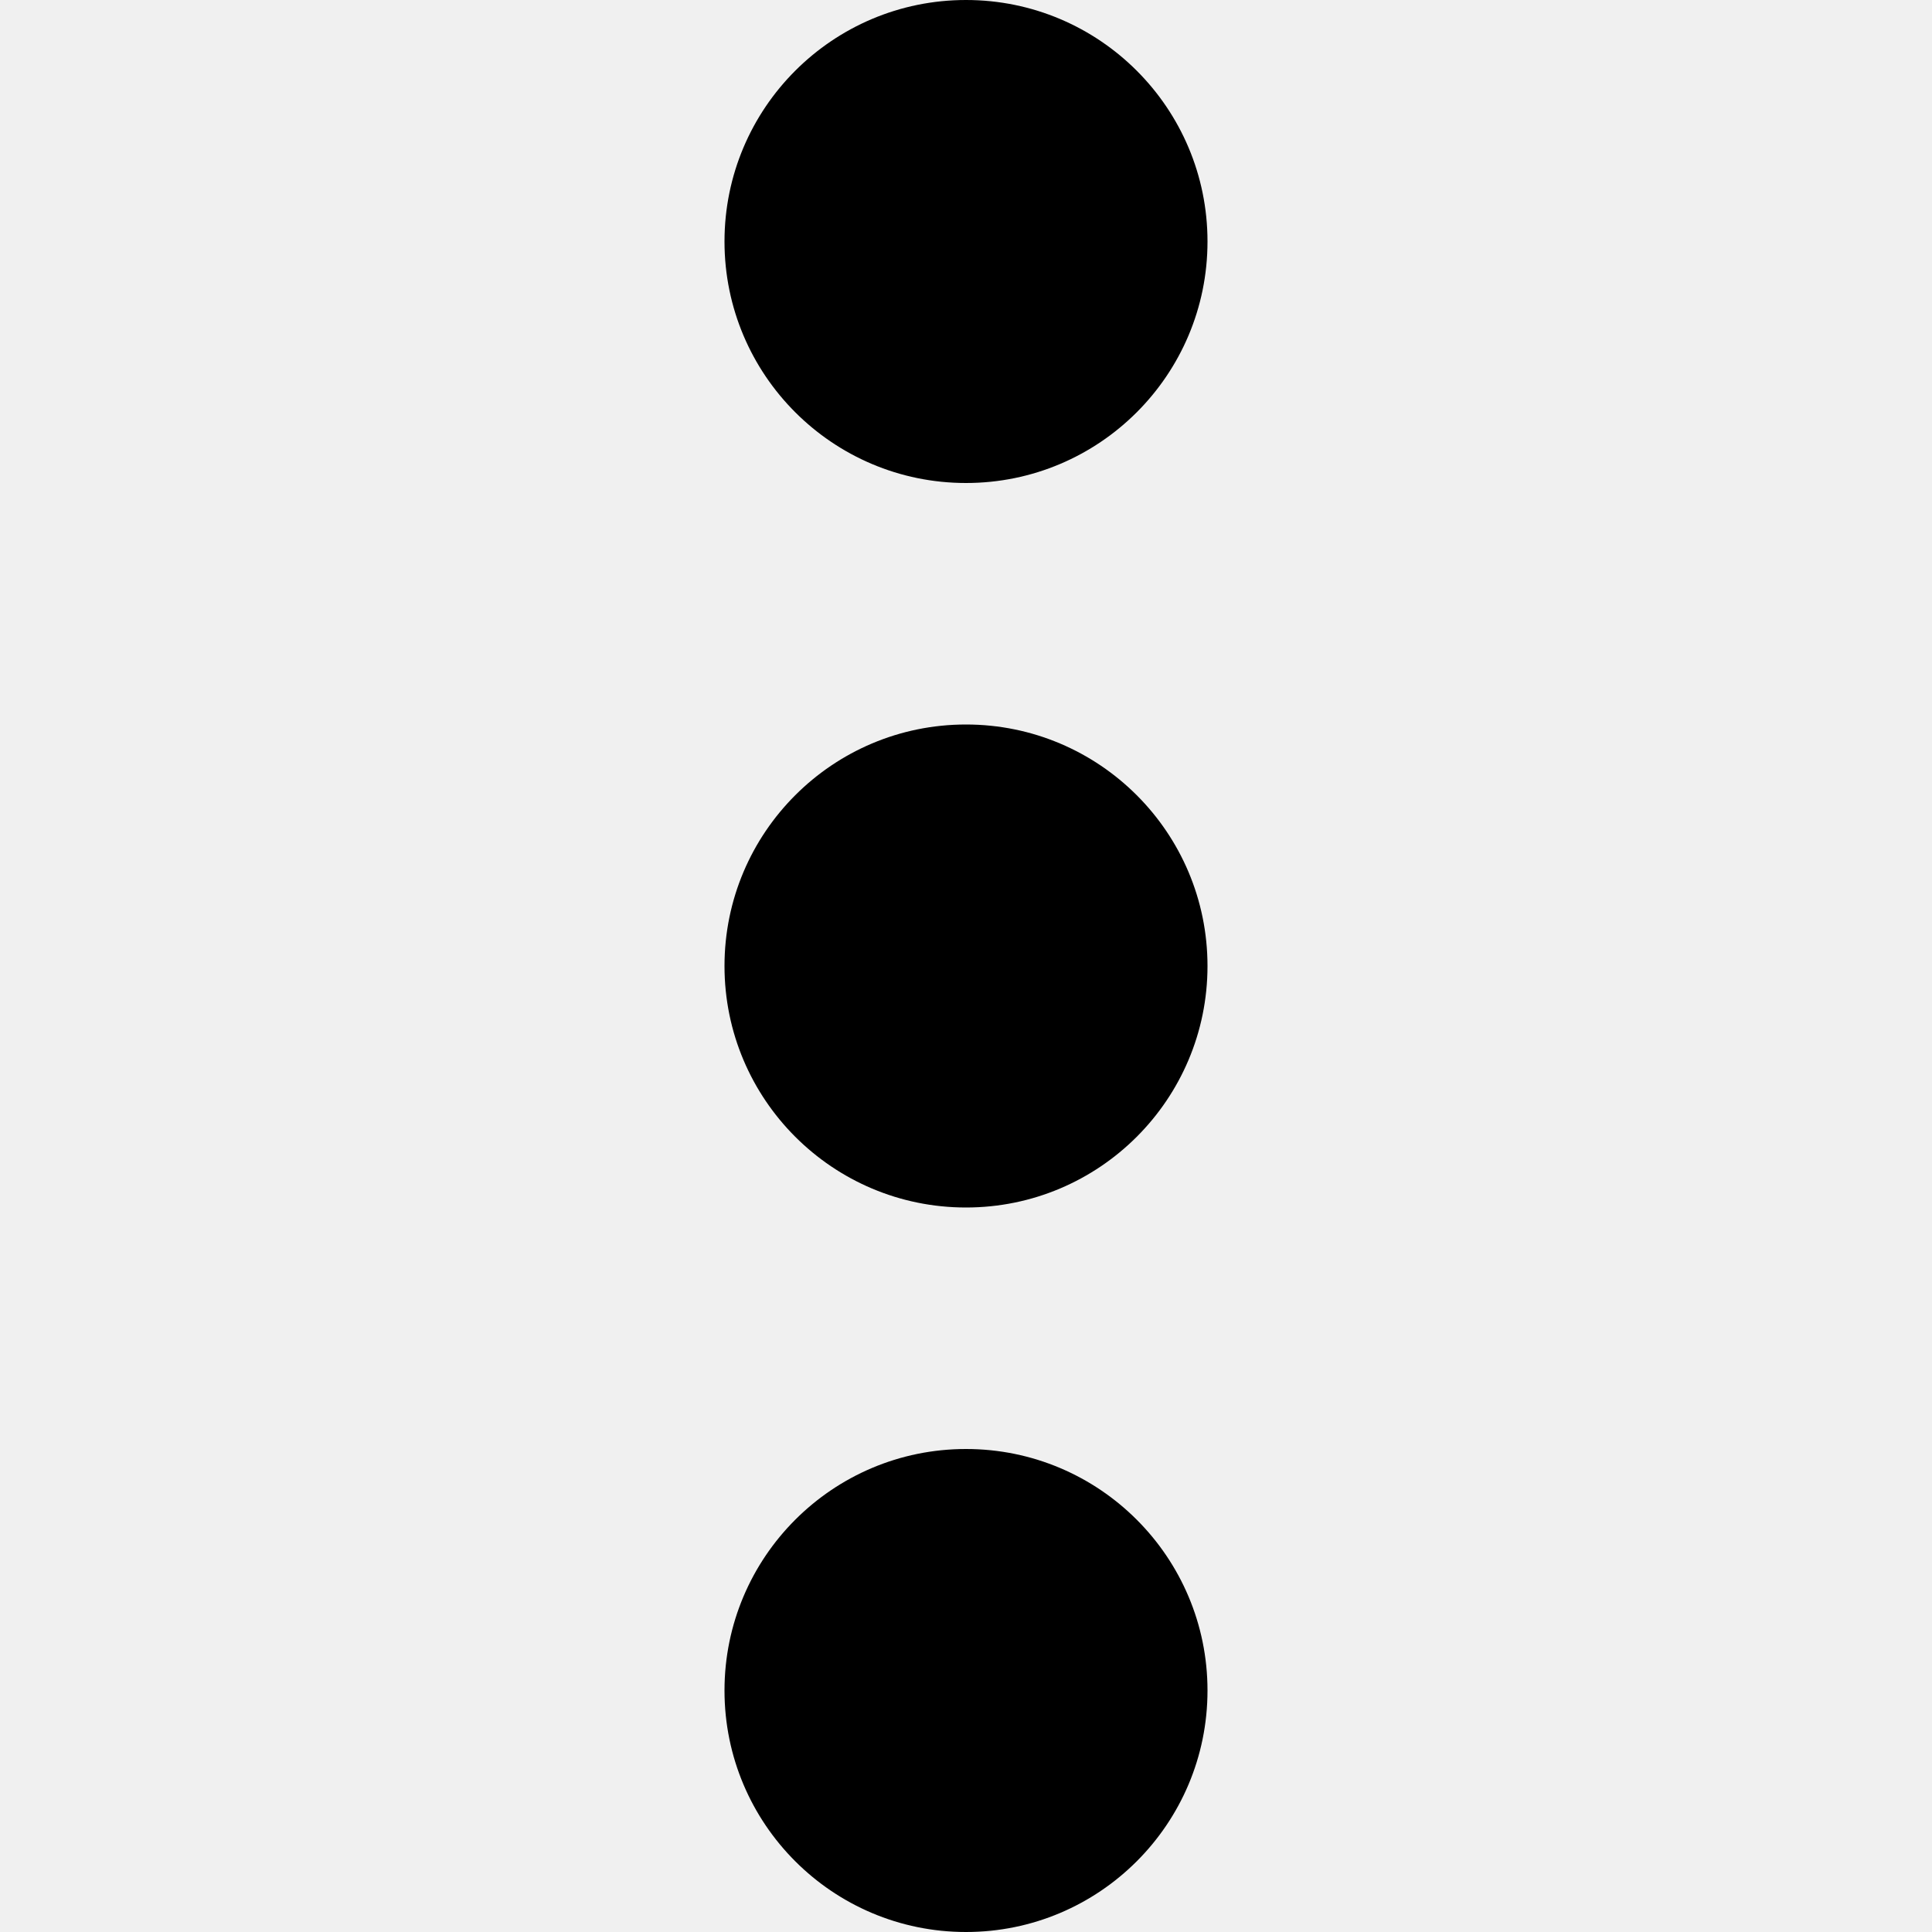
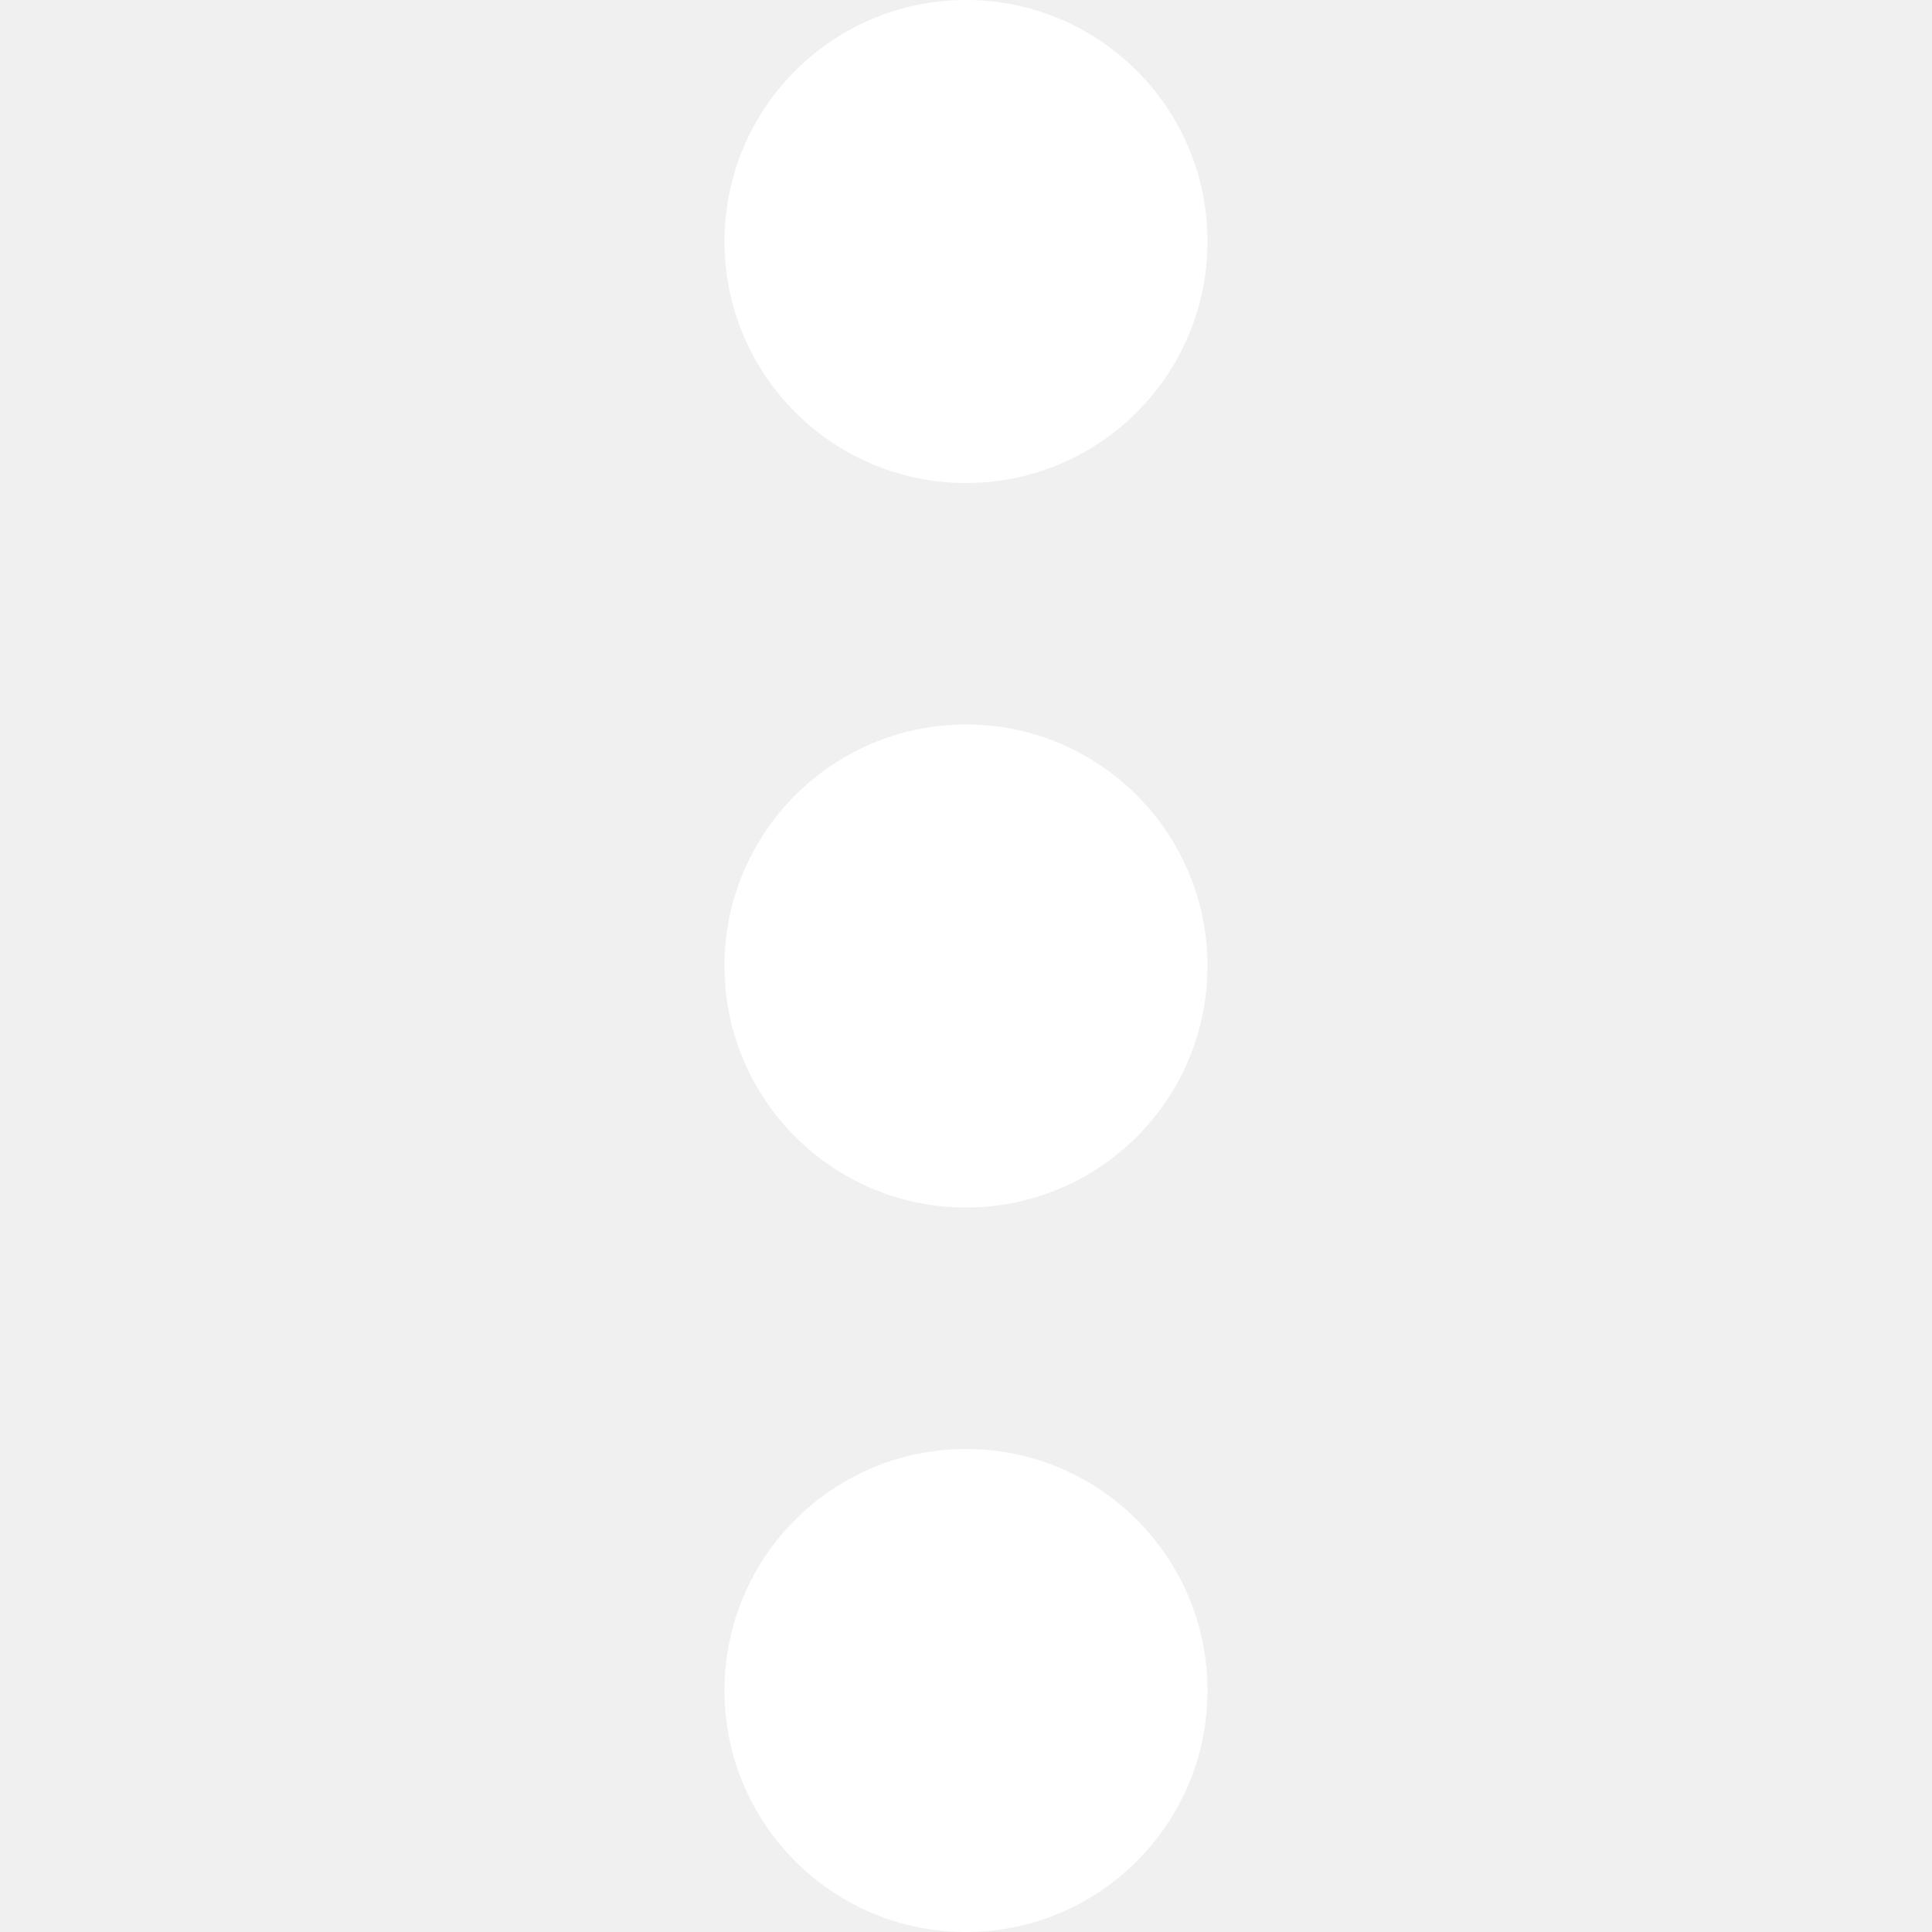
- <svg xmlns="http://www.w3.org/2000/svg" version="1.1" id="Capa_1" x="0px" y="0px" viewBox="0 0 512 512" style="enable-background:new 0 0 512 512;" xml:space="preserve">
+ <svg xmlns="http://www.w3.org/2000/svg" version="1.1" id="Capa_1" x="0px" y="0px" viewBox="0 0 512 512" xml:space="preserve" fill="#fff">
  <g>
-     <g>
-       <g>
-         <circle cx="256" cy="256" r="64" />
-         <circle cx="256" cy="448" r="64" />
-         <circle cx="256" cy="64" r="64" />
-       </g>
-     </g>
+     <circle cx="256" cy="256" r="64" />
+     <circle cx="256" cy="448" r="64" />
+     <circle cx="256" cy="64" r="64" />
  </g>
-   <g>
- </g>
-   <g>
- </g>
-   <g>
- </g>
-   <g>
- </g>
-   <g>
- </g>
-   <g>
- </g>
-   <g>
- </g>
-   <g>
- </g>
-   <g>
- </g>
-   <g>
- </g>
-   <g>
- </g>
-   <g>
- </g>
-   <g>
- </g>
-   <g>
- </g>
-   <g>
- </g>
</svg>
